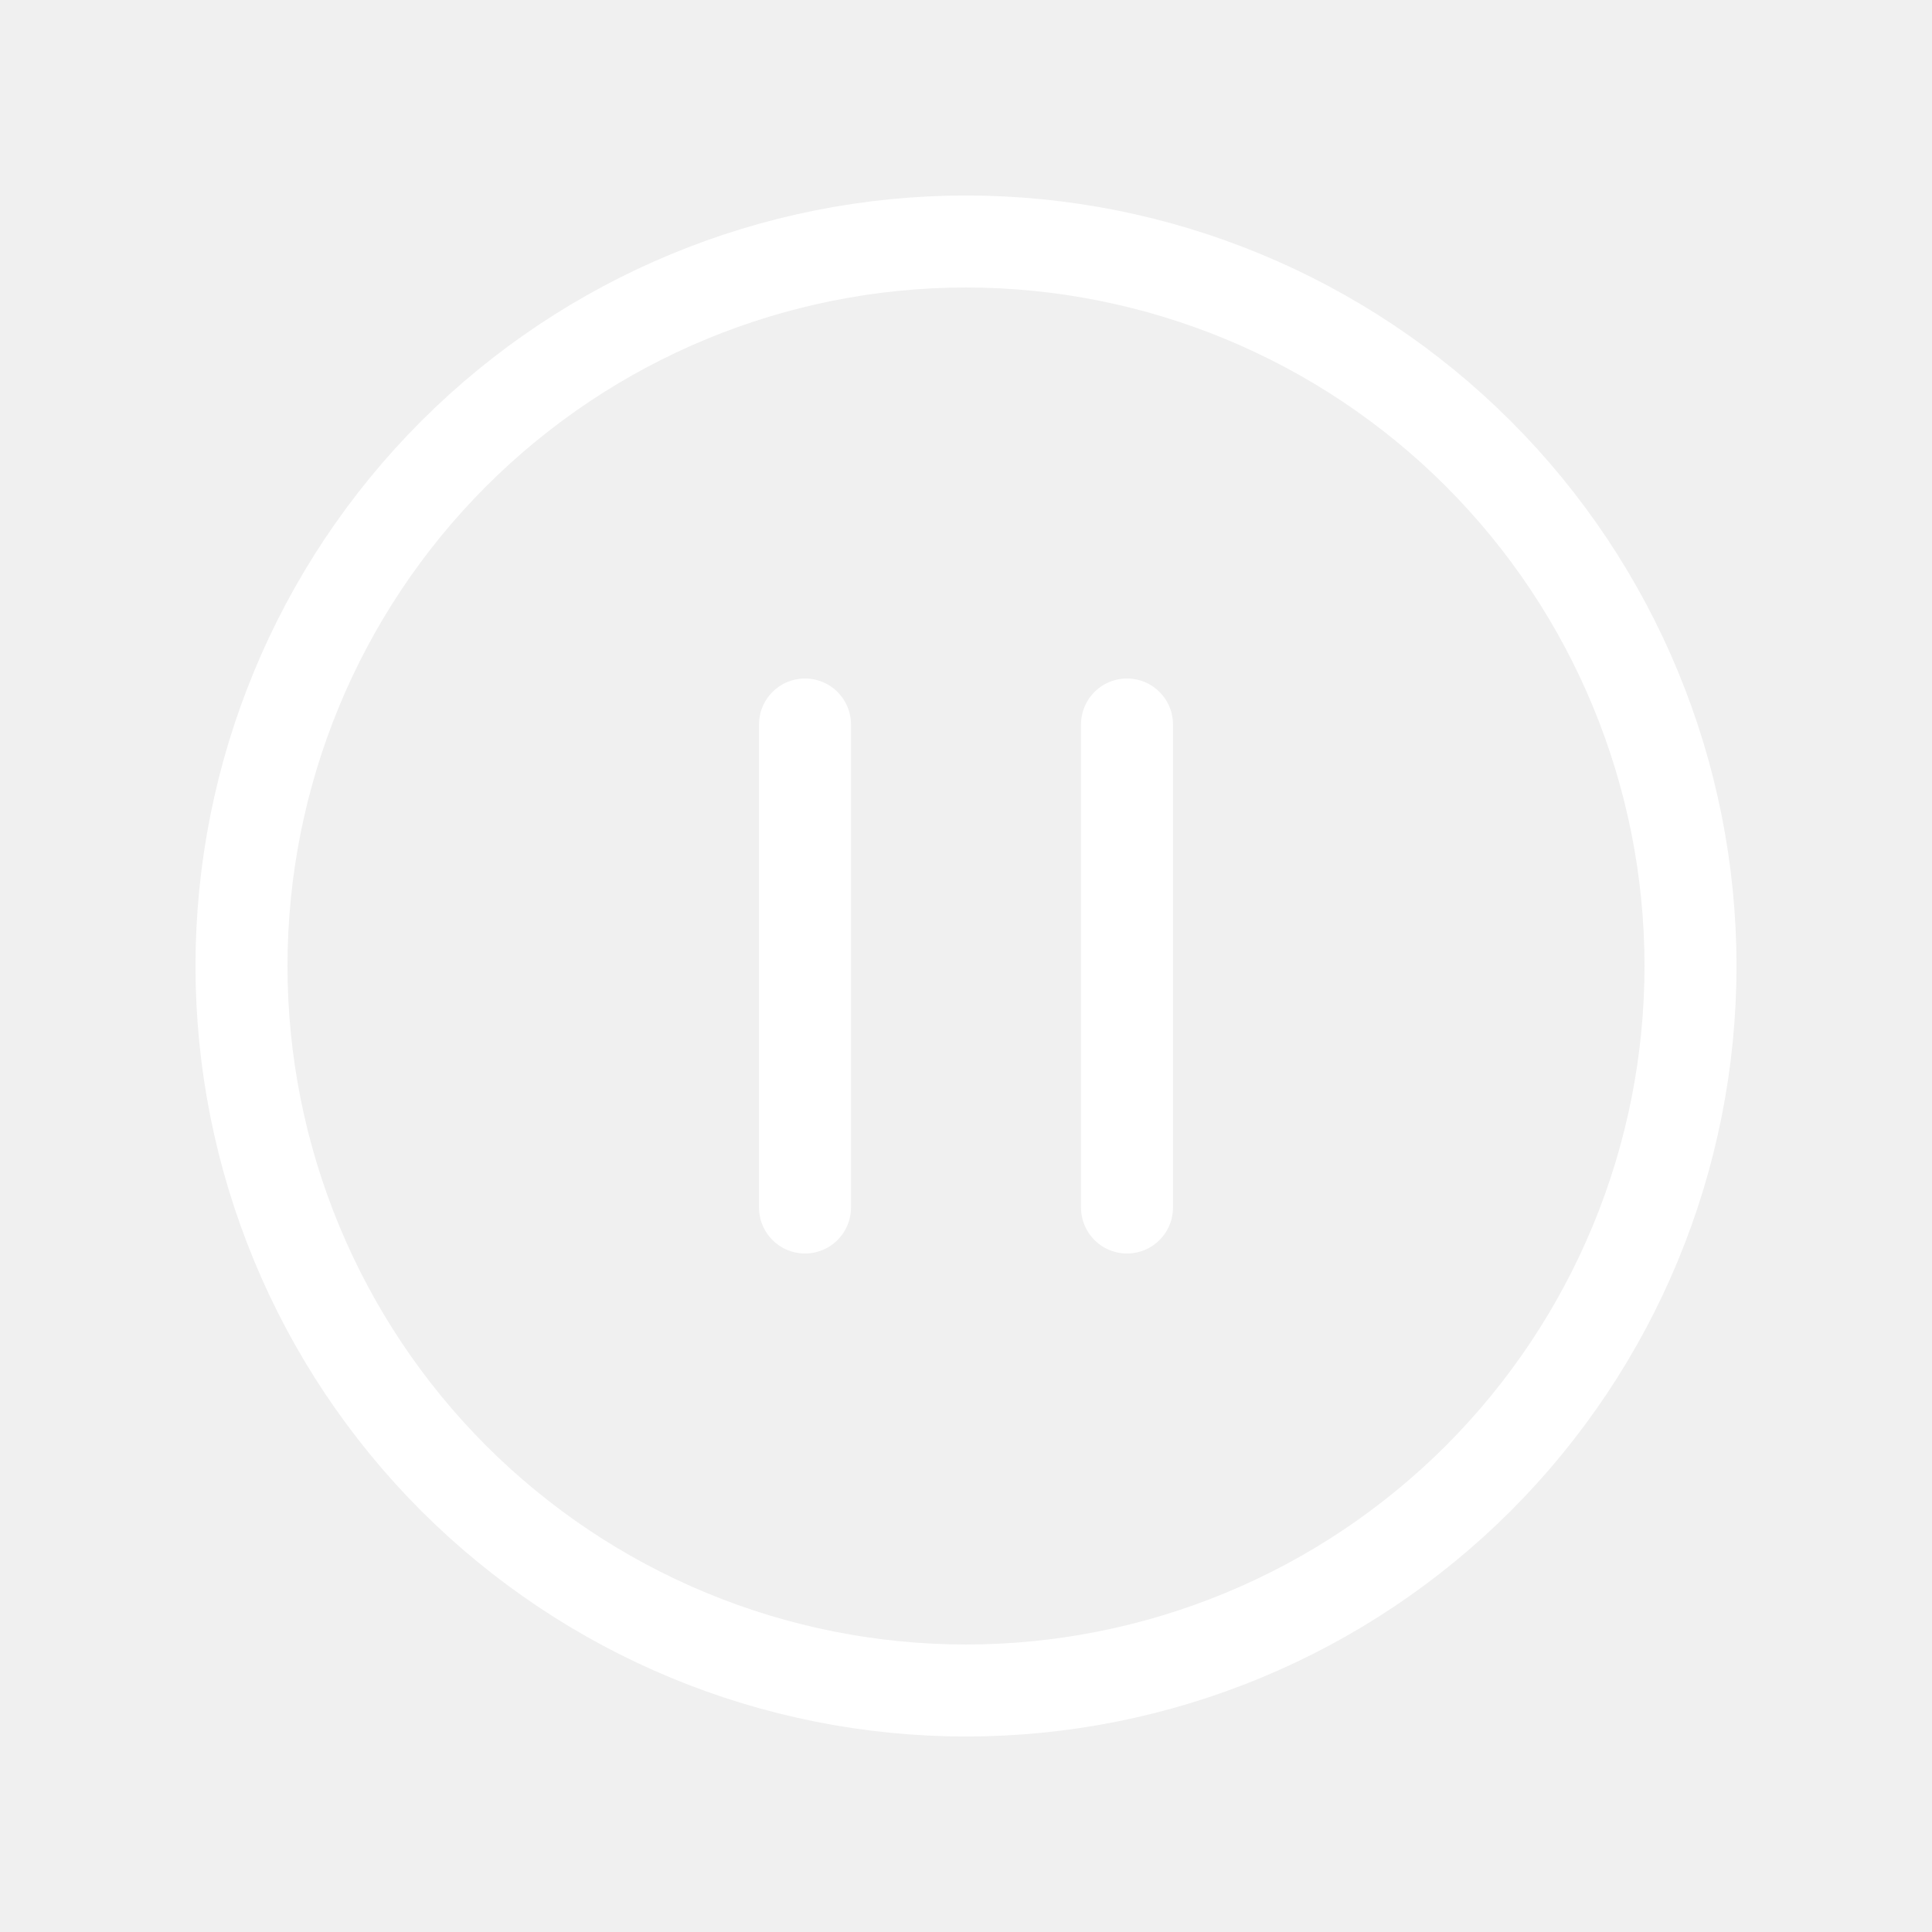
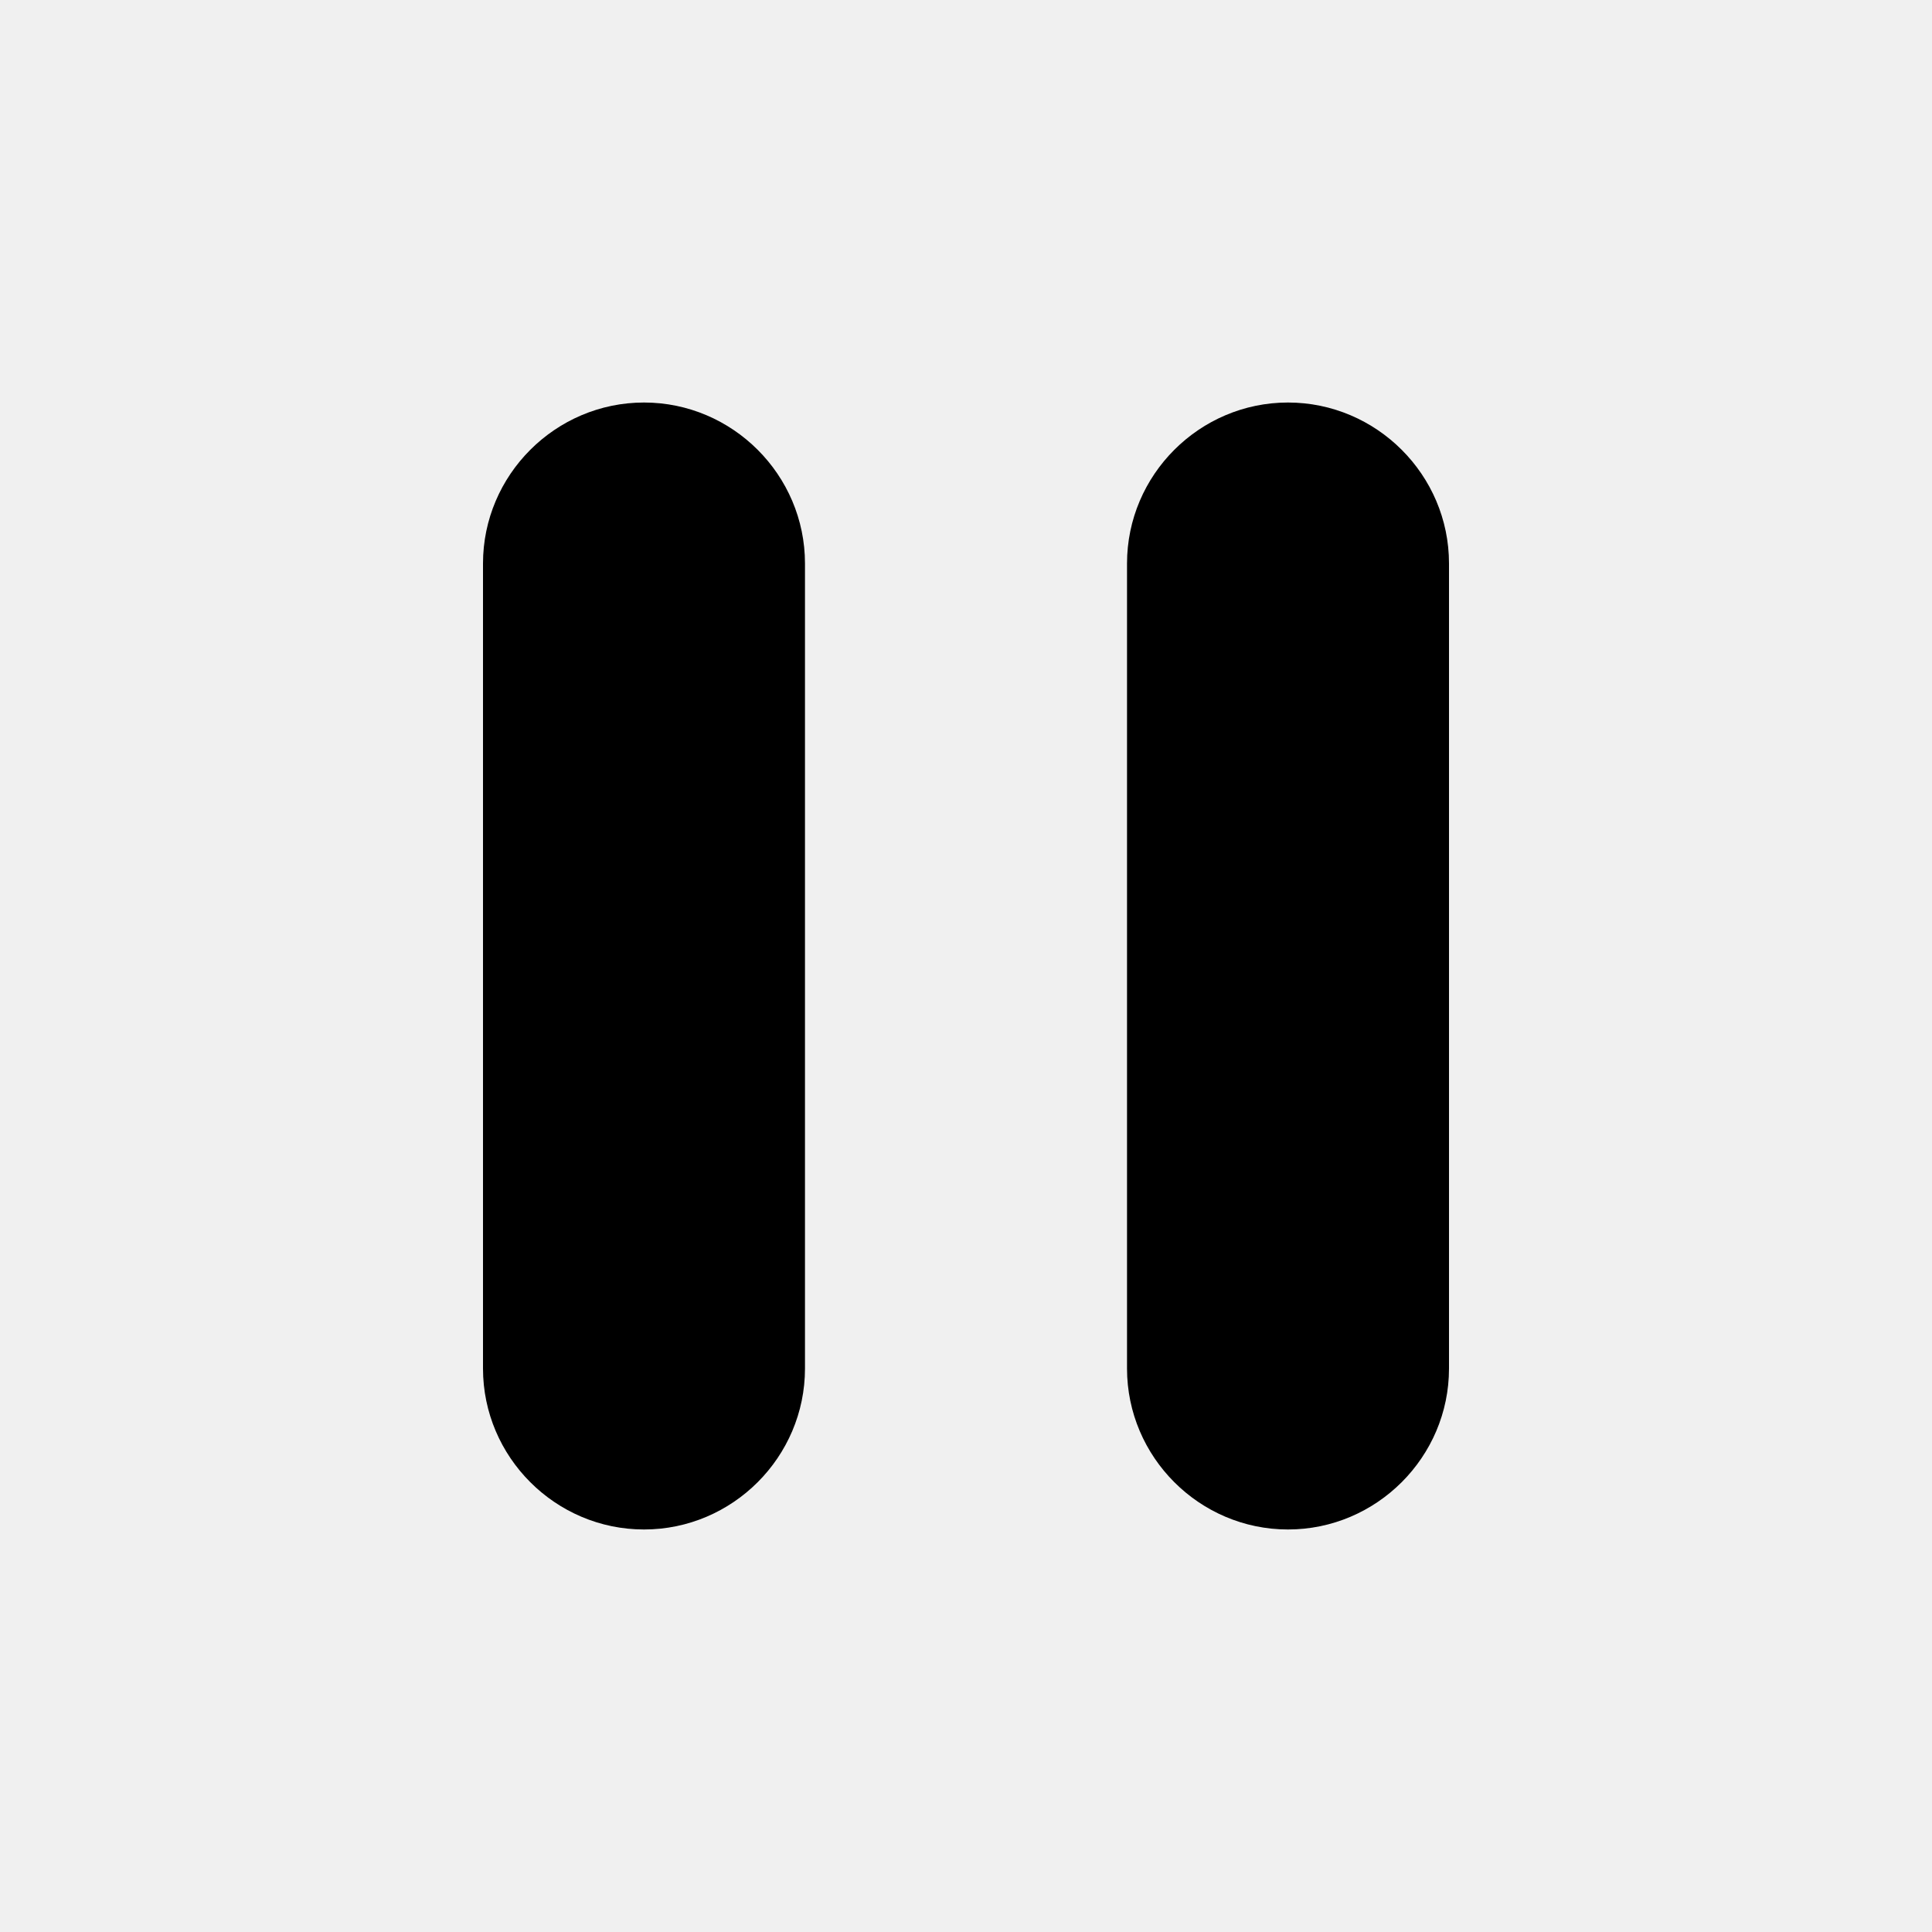
- <svg xmlns="http://www.w3.org/2000/svg" width="42" height="42" viewBox="0 0 42 42" fill="none">
-   <path d="M17.5 15.75V26.25M24.5 15.75V26.25M36.75 21C36.75 23.068 36.343 25.116 35.551 27.027C34.76 28.938 33.599 30.674 32.137 32.137C30.674 33.599 28.938 34.76 27.027 35.551C25.116 36.343 23.068 36.75 21 36.75C18.932 36.75 16.884 36.343 14.973 35.551C13.062 34.76 11.326 33.599 9.863 32.137C8.401 30.674 7.24 28.938 6.449 27.027C5.657 25.116 5.25 23.068 5.25 21C5.25 16.823 6.909 12.817 9.863 9.863C12.817 6.909 16.823 5.25 21 5.25C25.177 5.25 29.183 6.909 32.137 9.863C35.091 12.817 36.75 16.823 36.75 21Z" stroke="white" stroke-width="2" stroke-linecap="round" stroke-linejoin="round" />
+ <svg xmlns="http://www.w3.org/2000/svg" width="32" height="32" viewBox="0 0 32 32" fill="none">
+   <path d="M10.667 25.333C12.133 25.333 13.333 24.133 13.333 22.667V9.333C13.333 7.867 12.133 6.667 10.667 6.667C9.2 6.667 8 7.867 8 9.333V22.667C8 24.133 9.2 25.333 10.667 25.333ZM18.667 9.333V22.667C18.667 24.133 19.867 25.333 21.333 25.333C22.8 25.333 24 24.133 24 22.667V9.333C24 7.867 22.8 6.667 21.333 6.667C19.867 6.667 18.667 7.867 18.667 9.333Z" fill="black" />
</svg>
